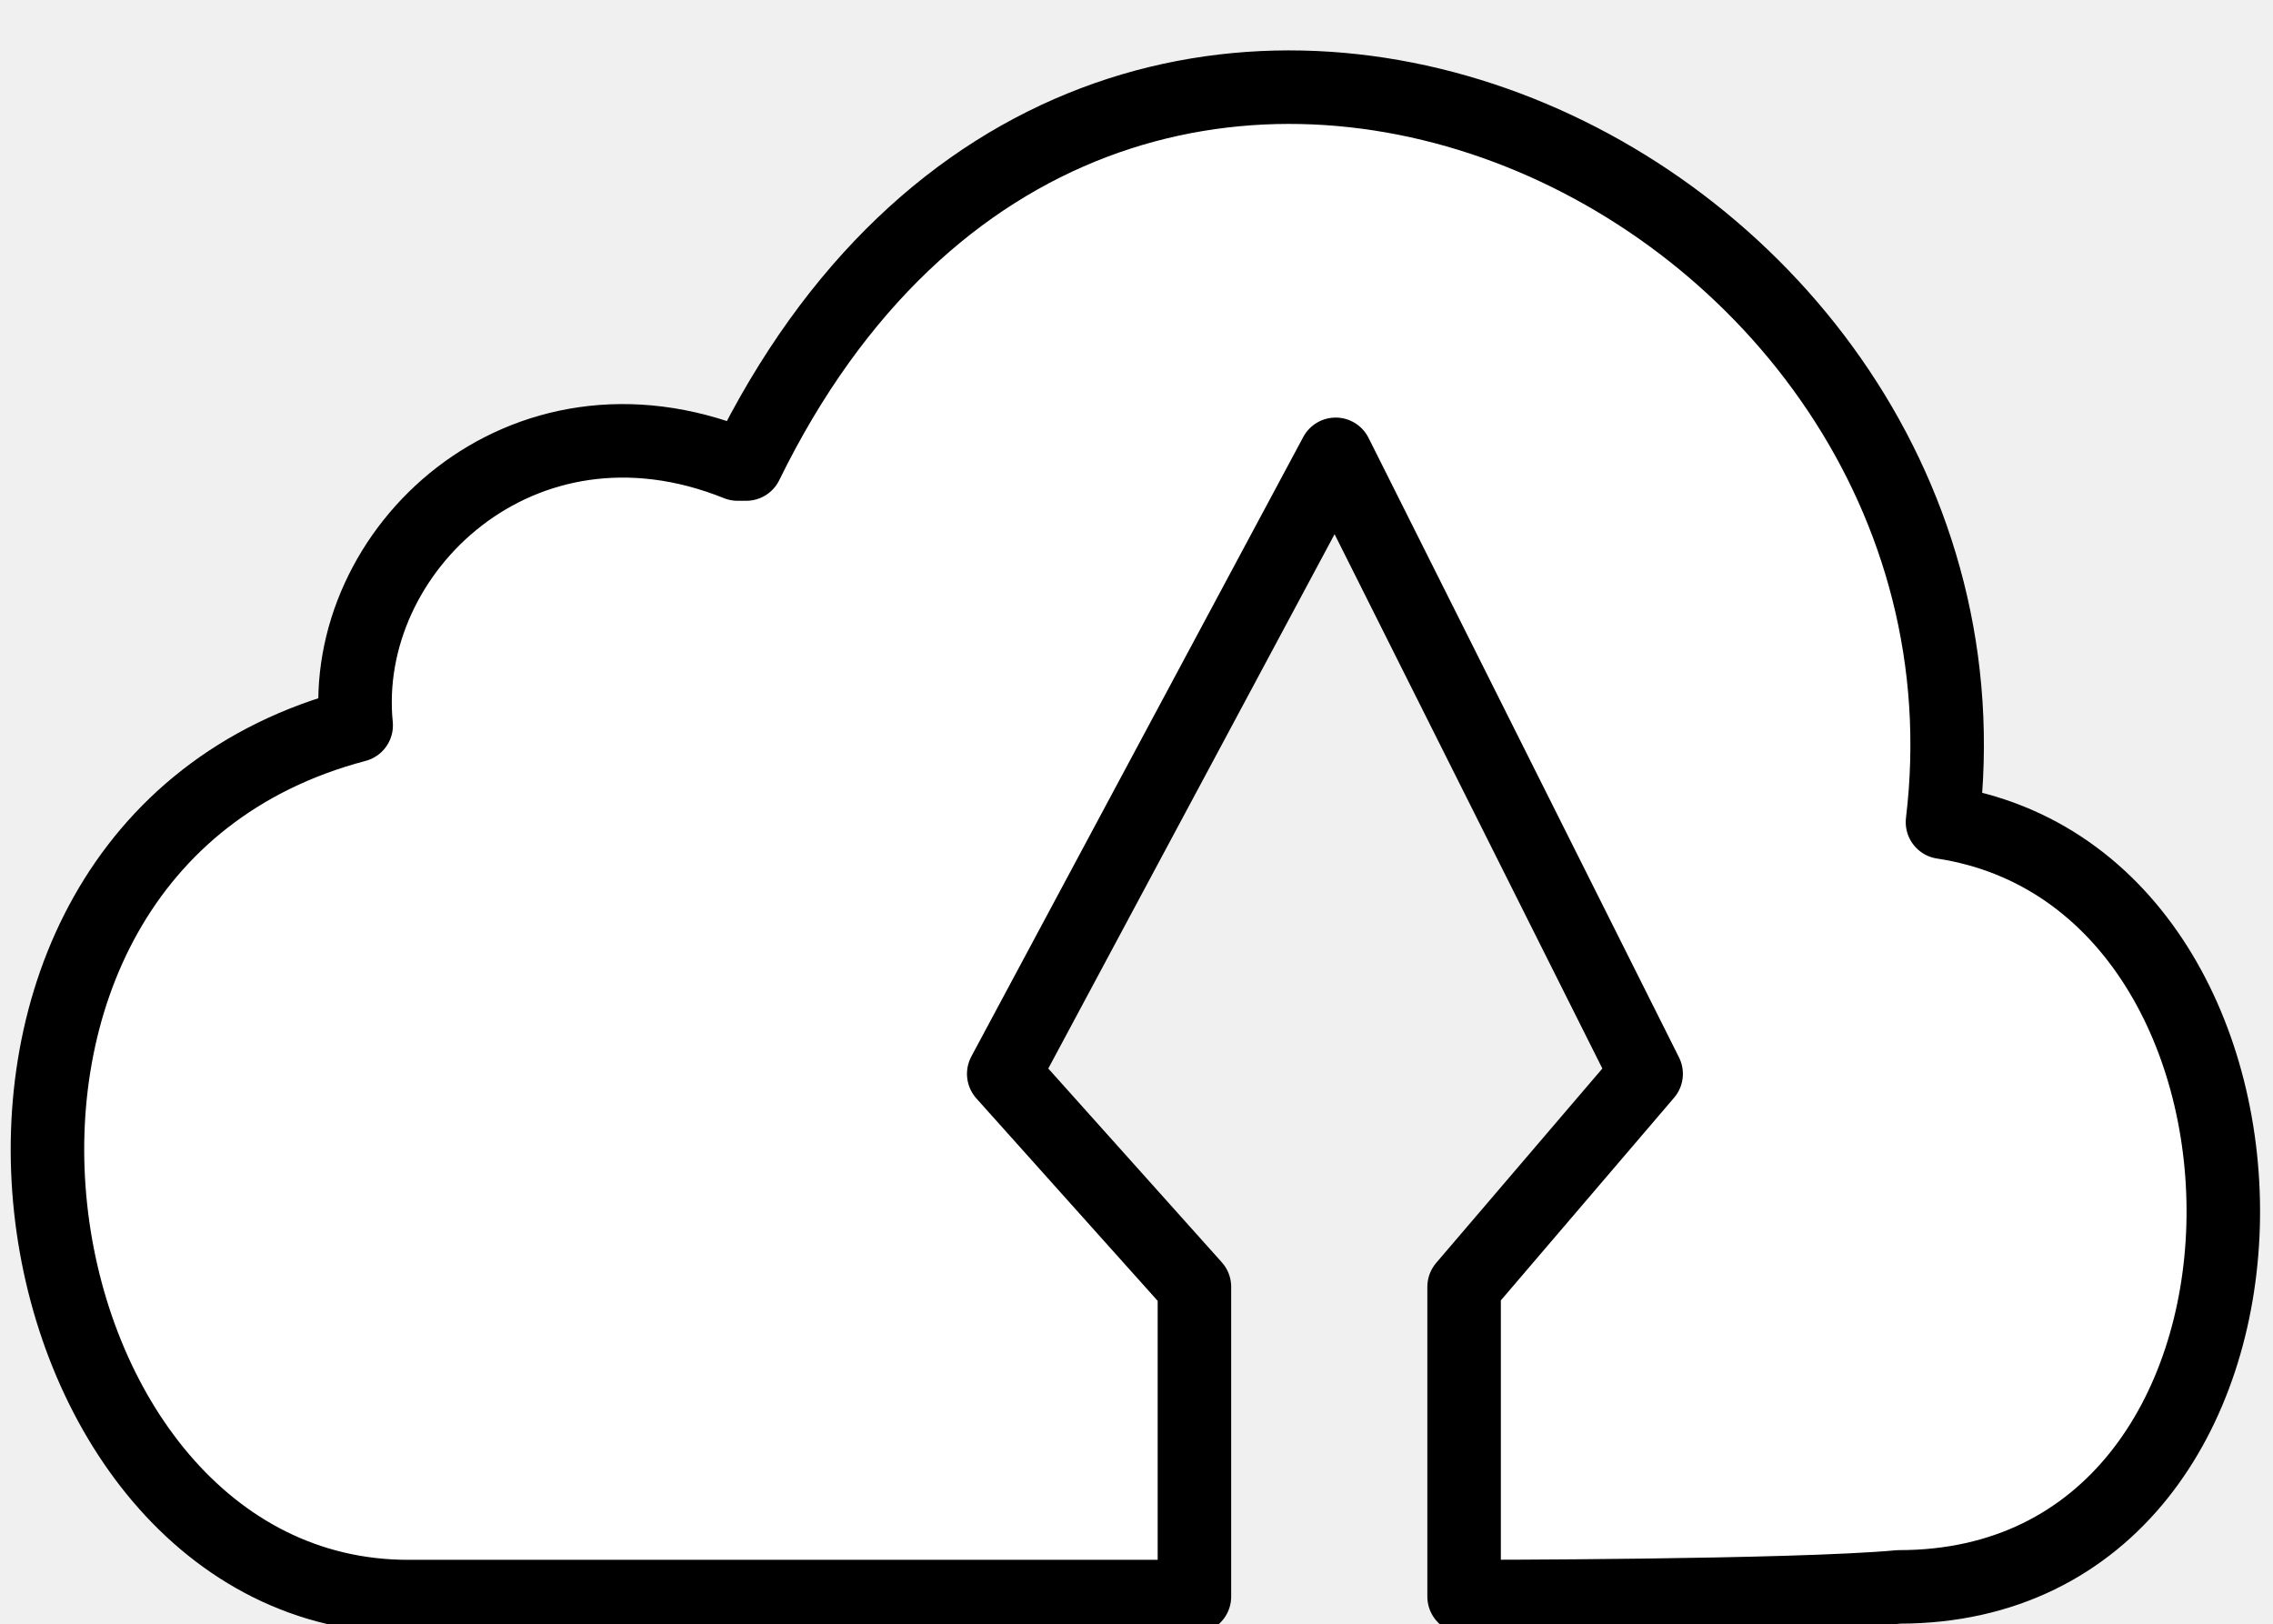
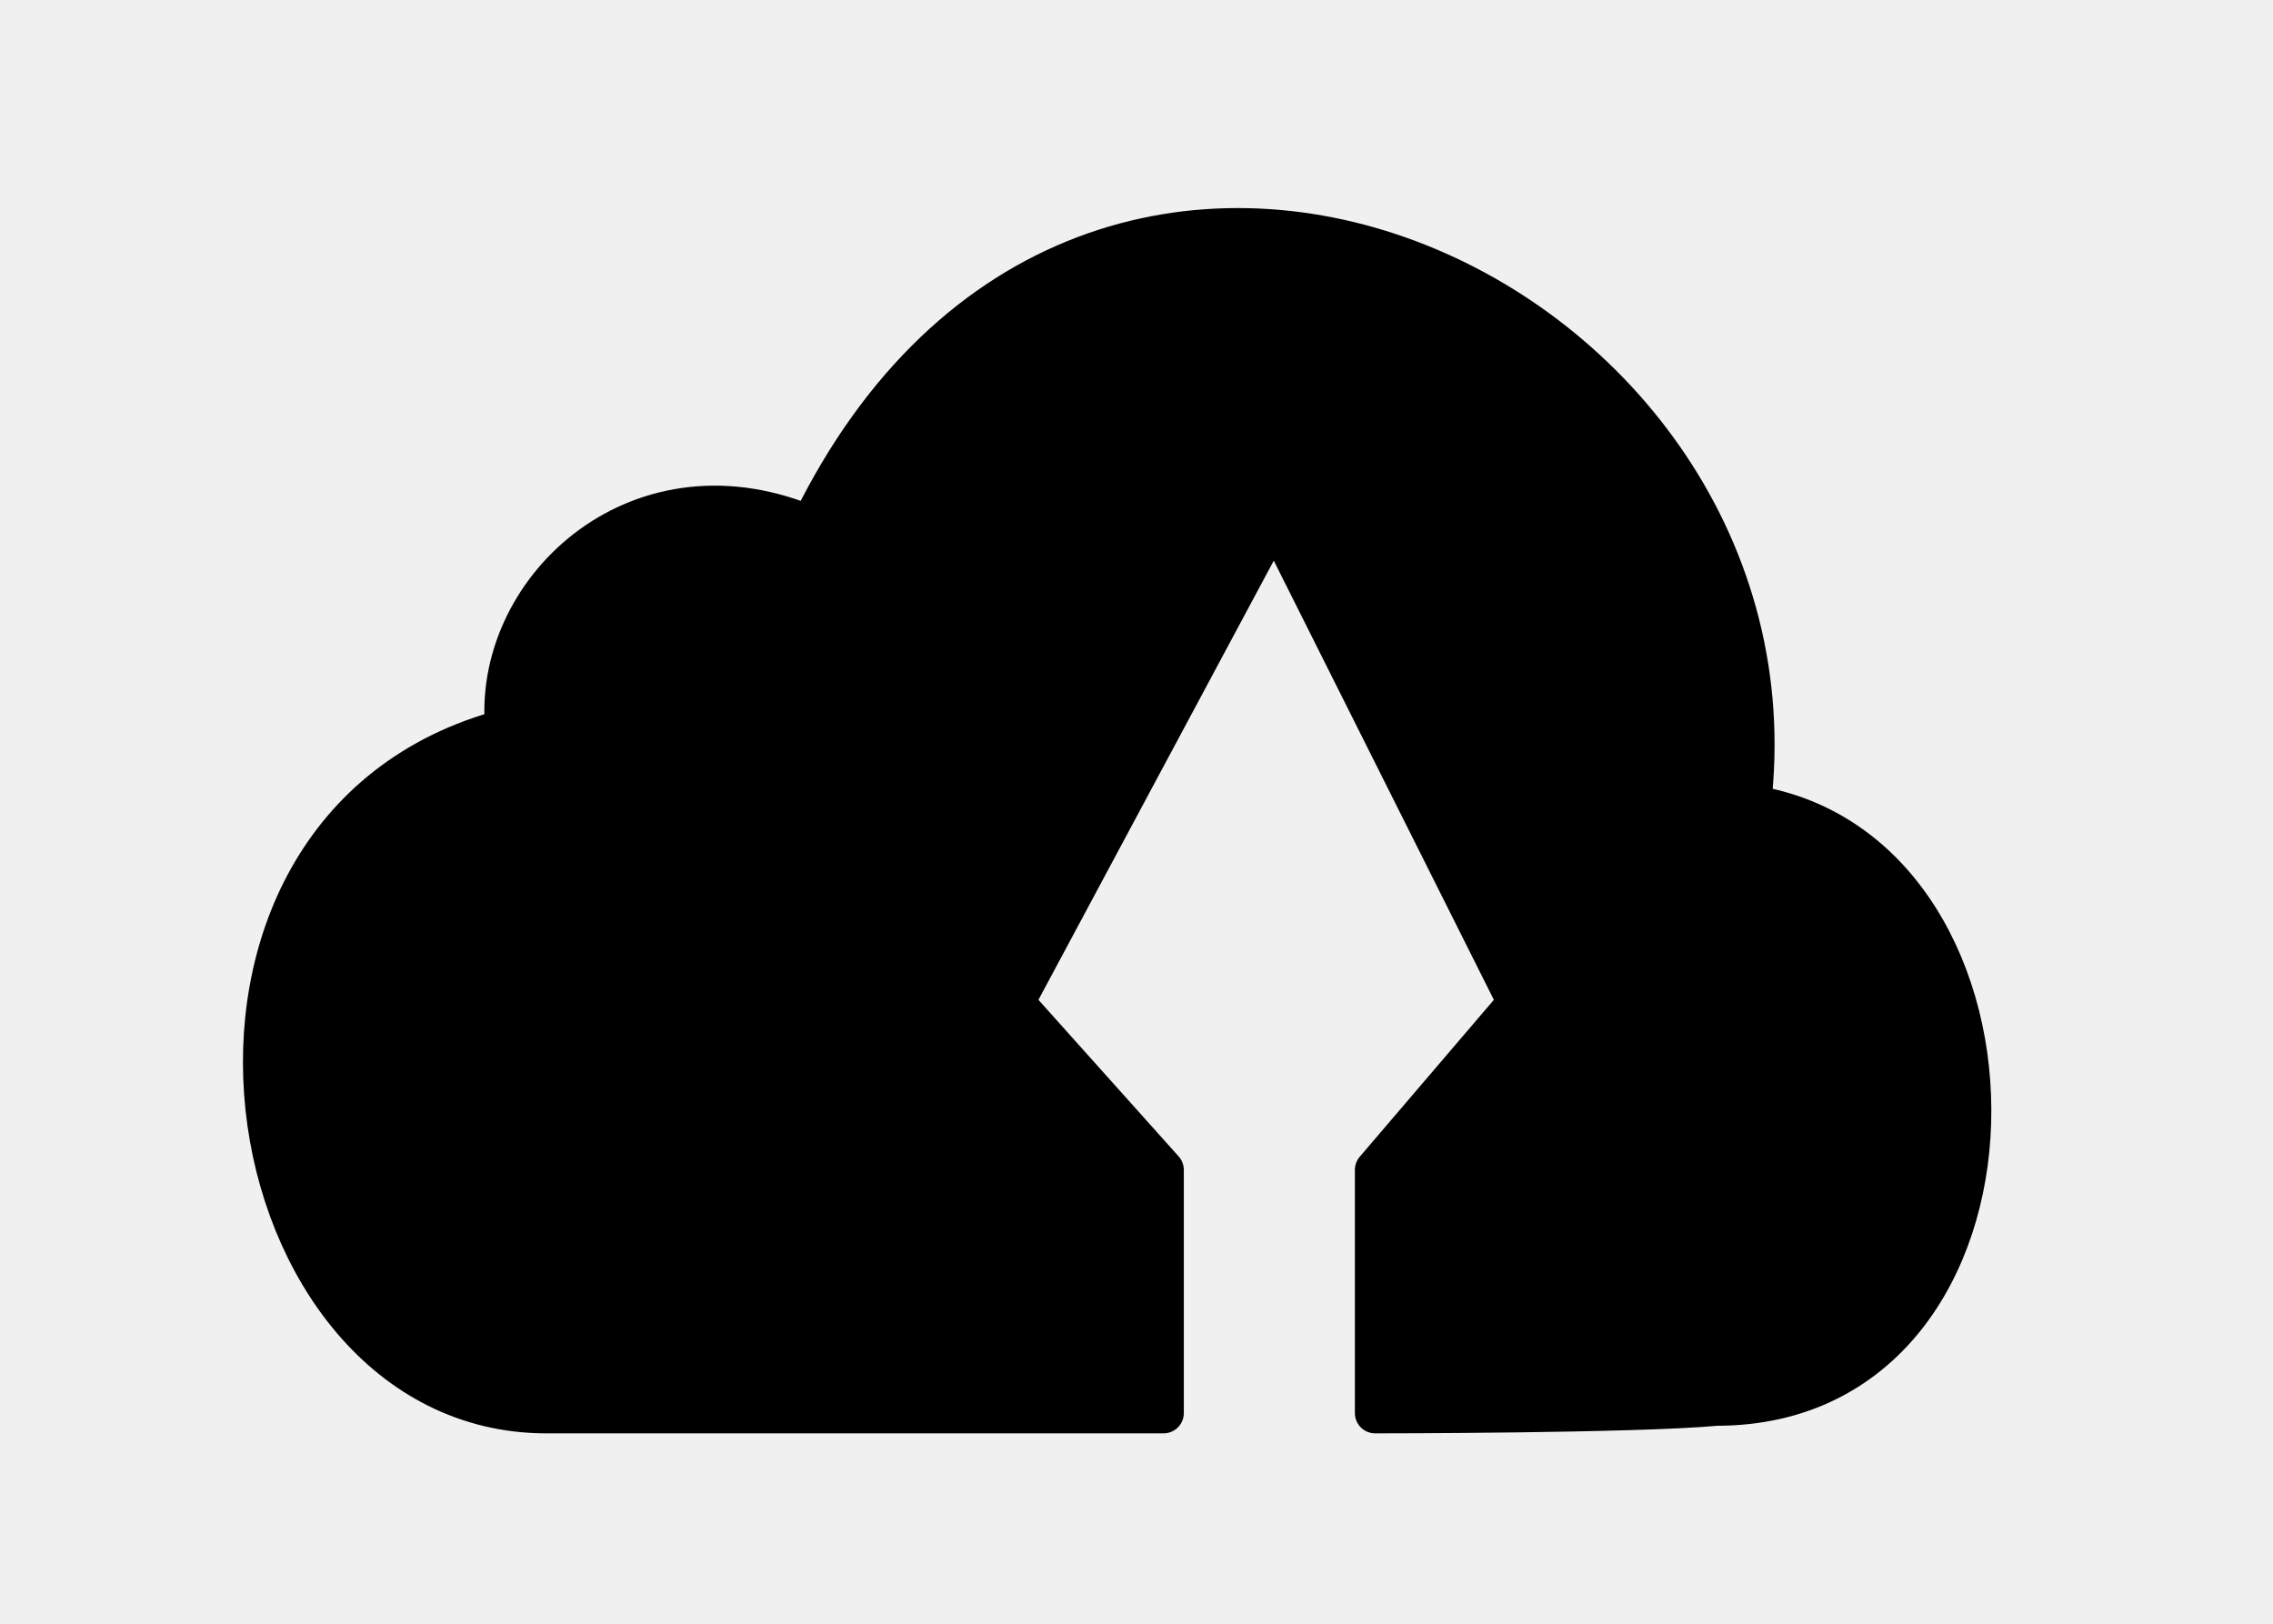
<svg xmlns="http://www.w3.org/2000/svg" version="1.2" viewBox="0 0 56 40" width="56" height="40" id="svg7">
  <defs id="defs11" />
  <style id="style4">
		.s0 { fill: #ffffff;stroke: #000000;stroke-width: .3 } 
	</style>
-   <path id="Shape 1-1" class="s0" d="M 18.385,11.431 C 27.141,-6.454 49.779,4.277 47.857,20.254 57.253,21.684 57.253,39.092 46.789,39.092 44.226,39.331 36.071,39.331 36.071,39.331 V 31.7 L 40.556,26.454 32.907,11.192 24.729,26.454 29.427,31.7 V 39.331 H 10.056 C 0.019,39.331 -2.971,20.969 8.775,17.869 8.348,13.577 12.833,9.284 18.172,11.431 Z" style="fill:#ffffff;fill-opacity:1;stroke:#000000;stroke-width:1.811;stroke-linejoin:round;stroke-dasharray:none" />
+   <path id="Shape 1-1" class="s0" d="m 19.998,12.912 c 6.872,-14.037 24.64,-5.615 23.132,6.925 7.375,1.123 7.375,14.786 -0.838,14.786 -2.011,0.187 -8.412,0.187 -8.412,0.187 v -5.989 l 3.52,-4.118 -6.003,-11.978 -6.419,11.978 3.688,4.118 v 5.989 H 13.461 c -7.878,0 -10.225,-14.412 -1.006,-16.845 -0.335,-3.369 3.185,-6.738 7.375,-5.053 z" style="fill:#000000;fill-opacity:1;stroke:#000000;stroke-width:1;stroke-linejoin:round;stroke-dasharray:none;stroke-opacity:1;stroke-miterlimit:4" />
</svg>
